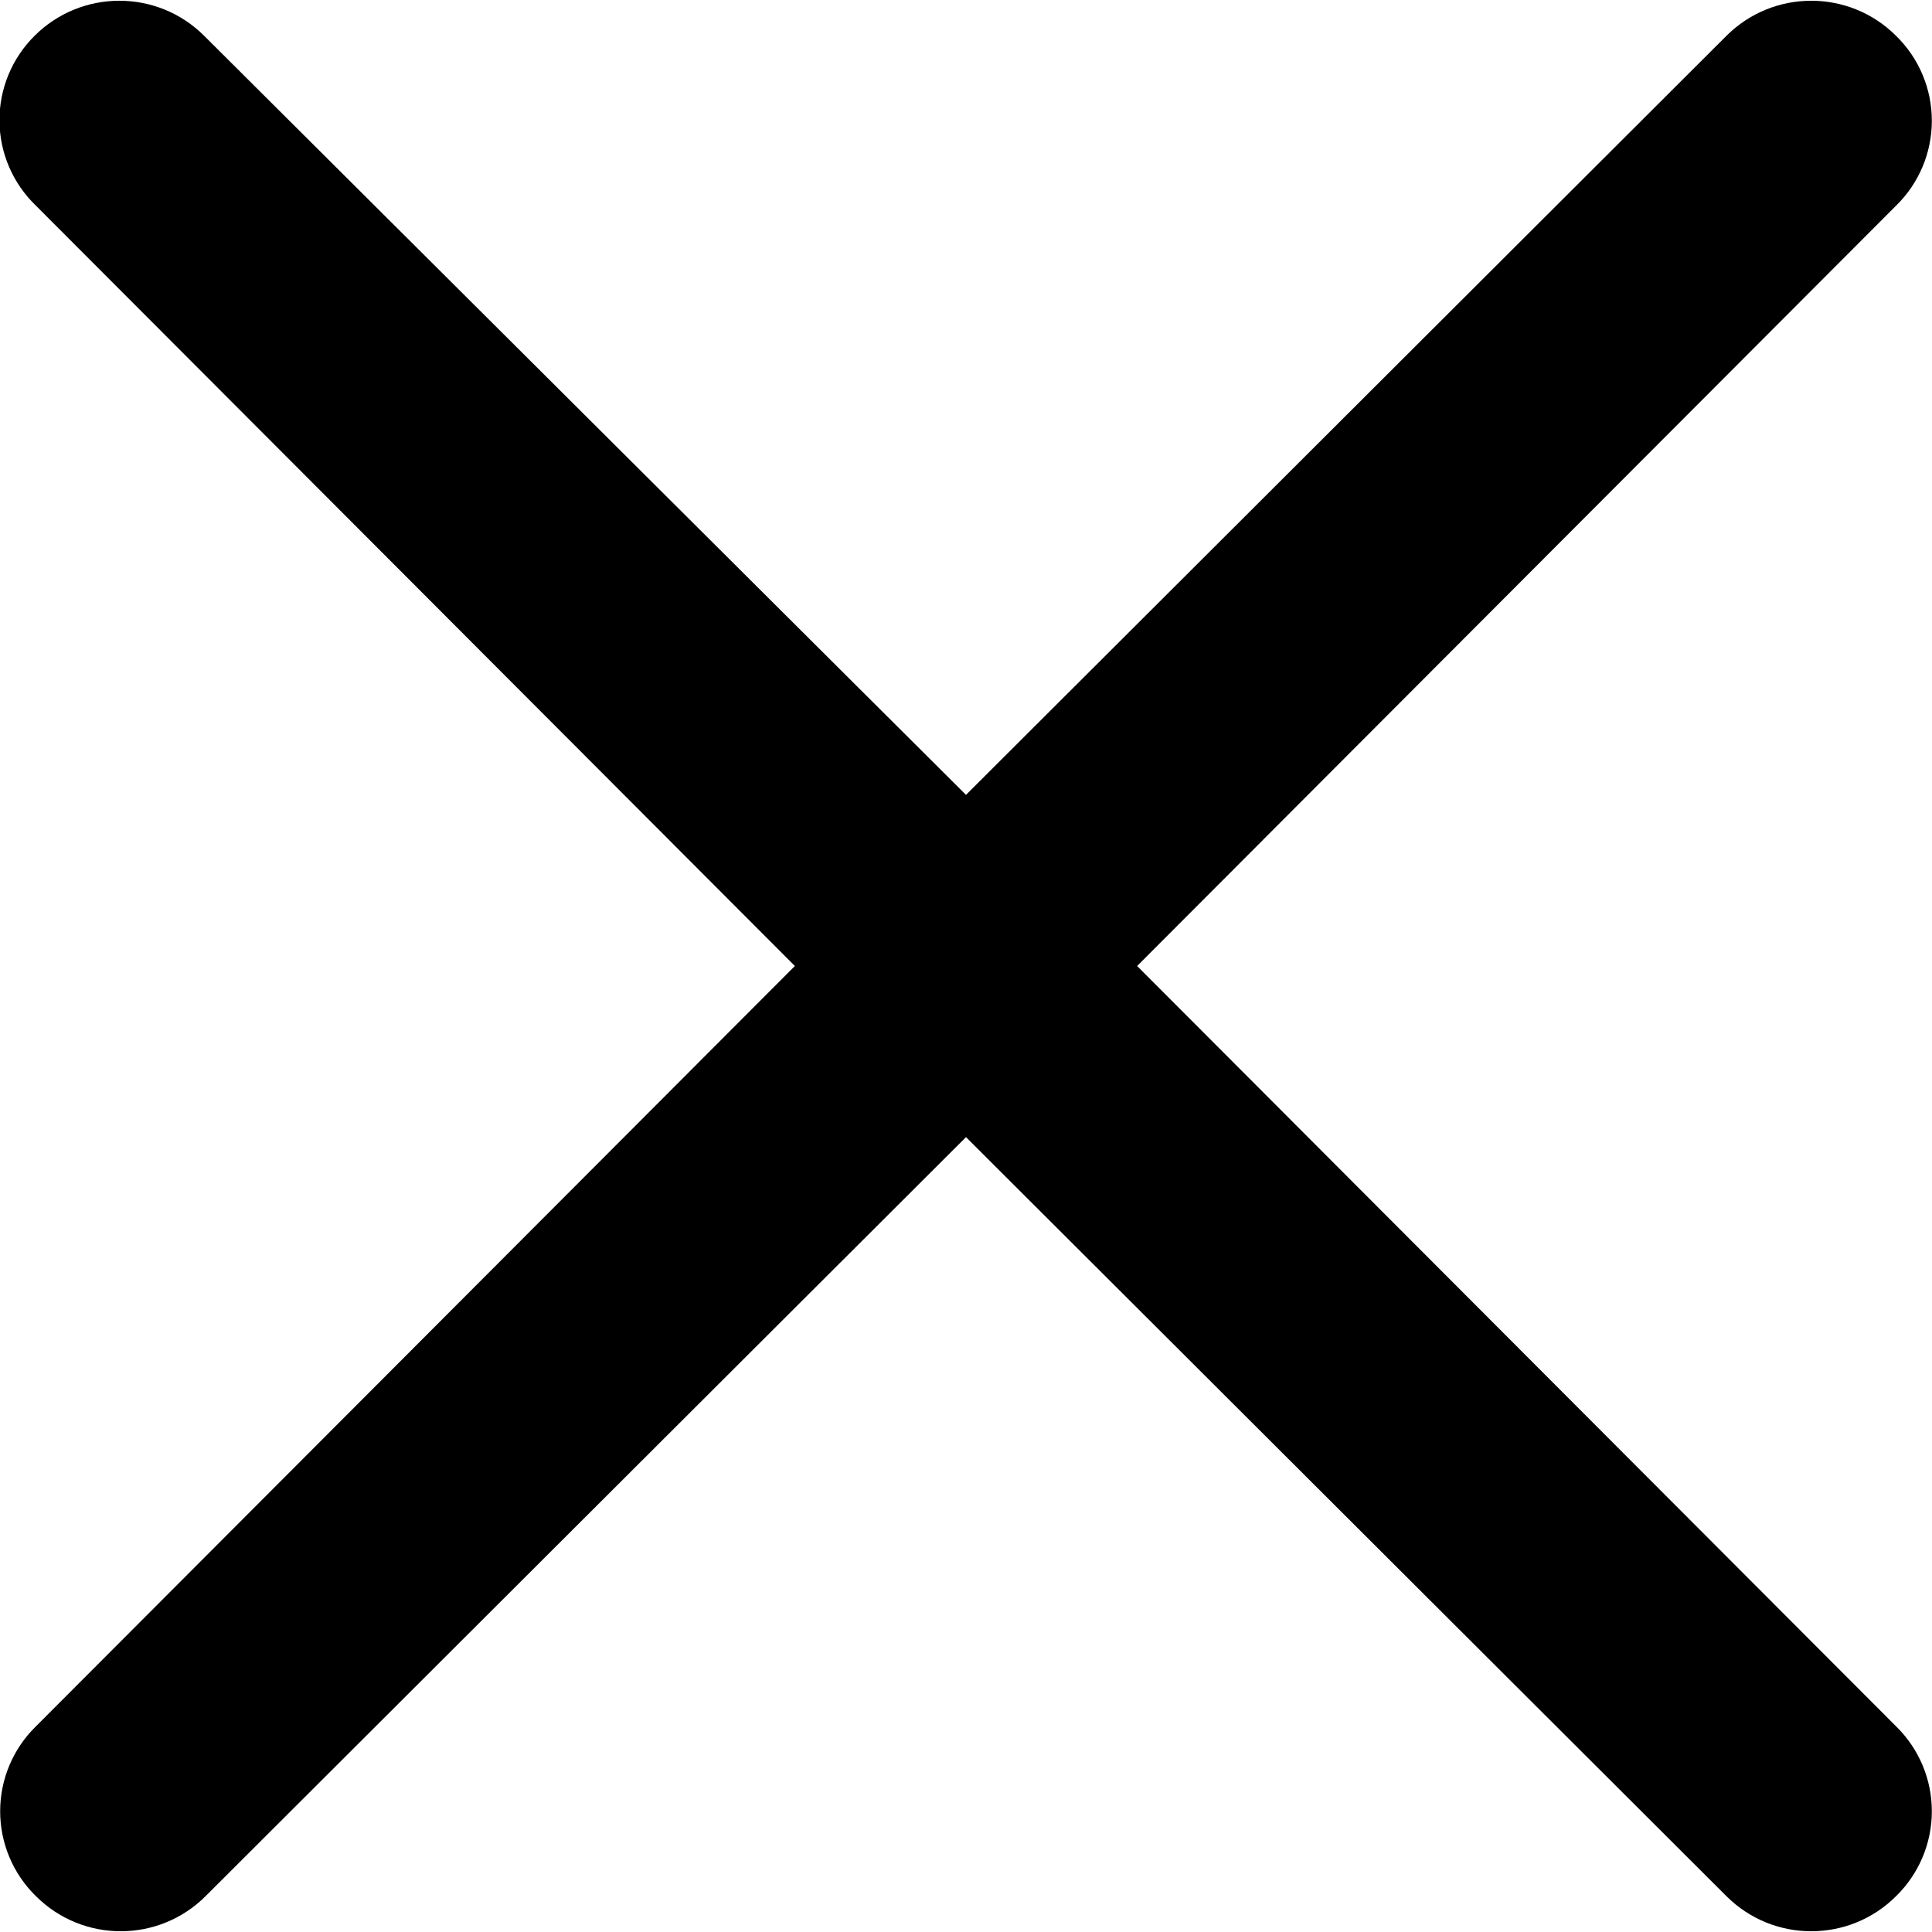
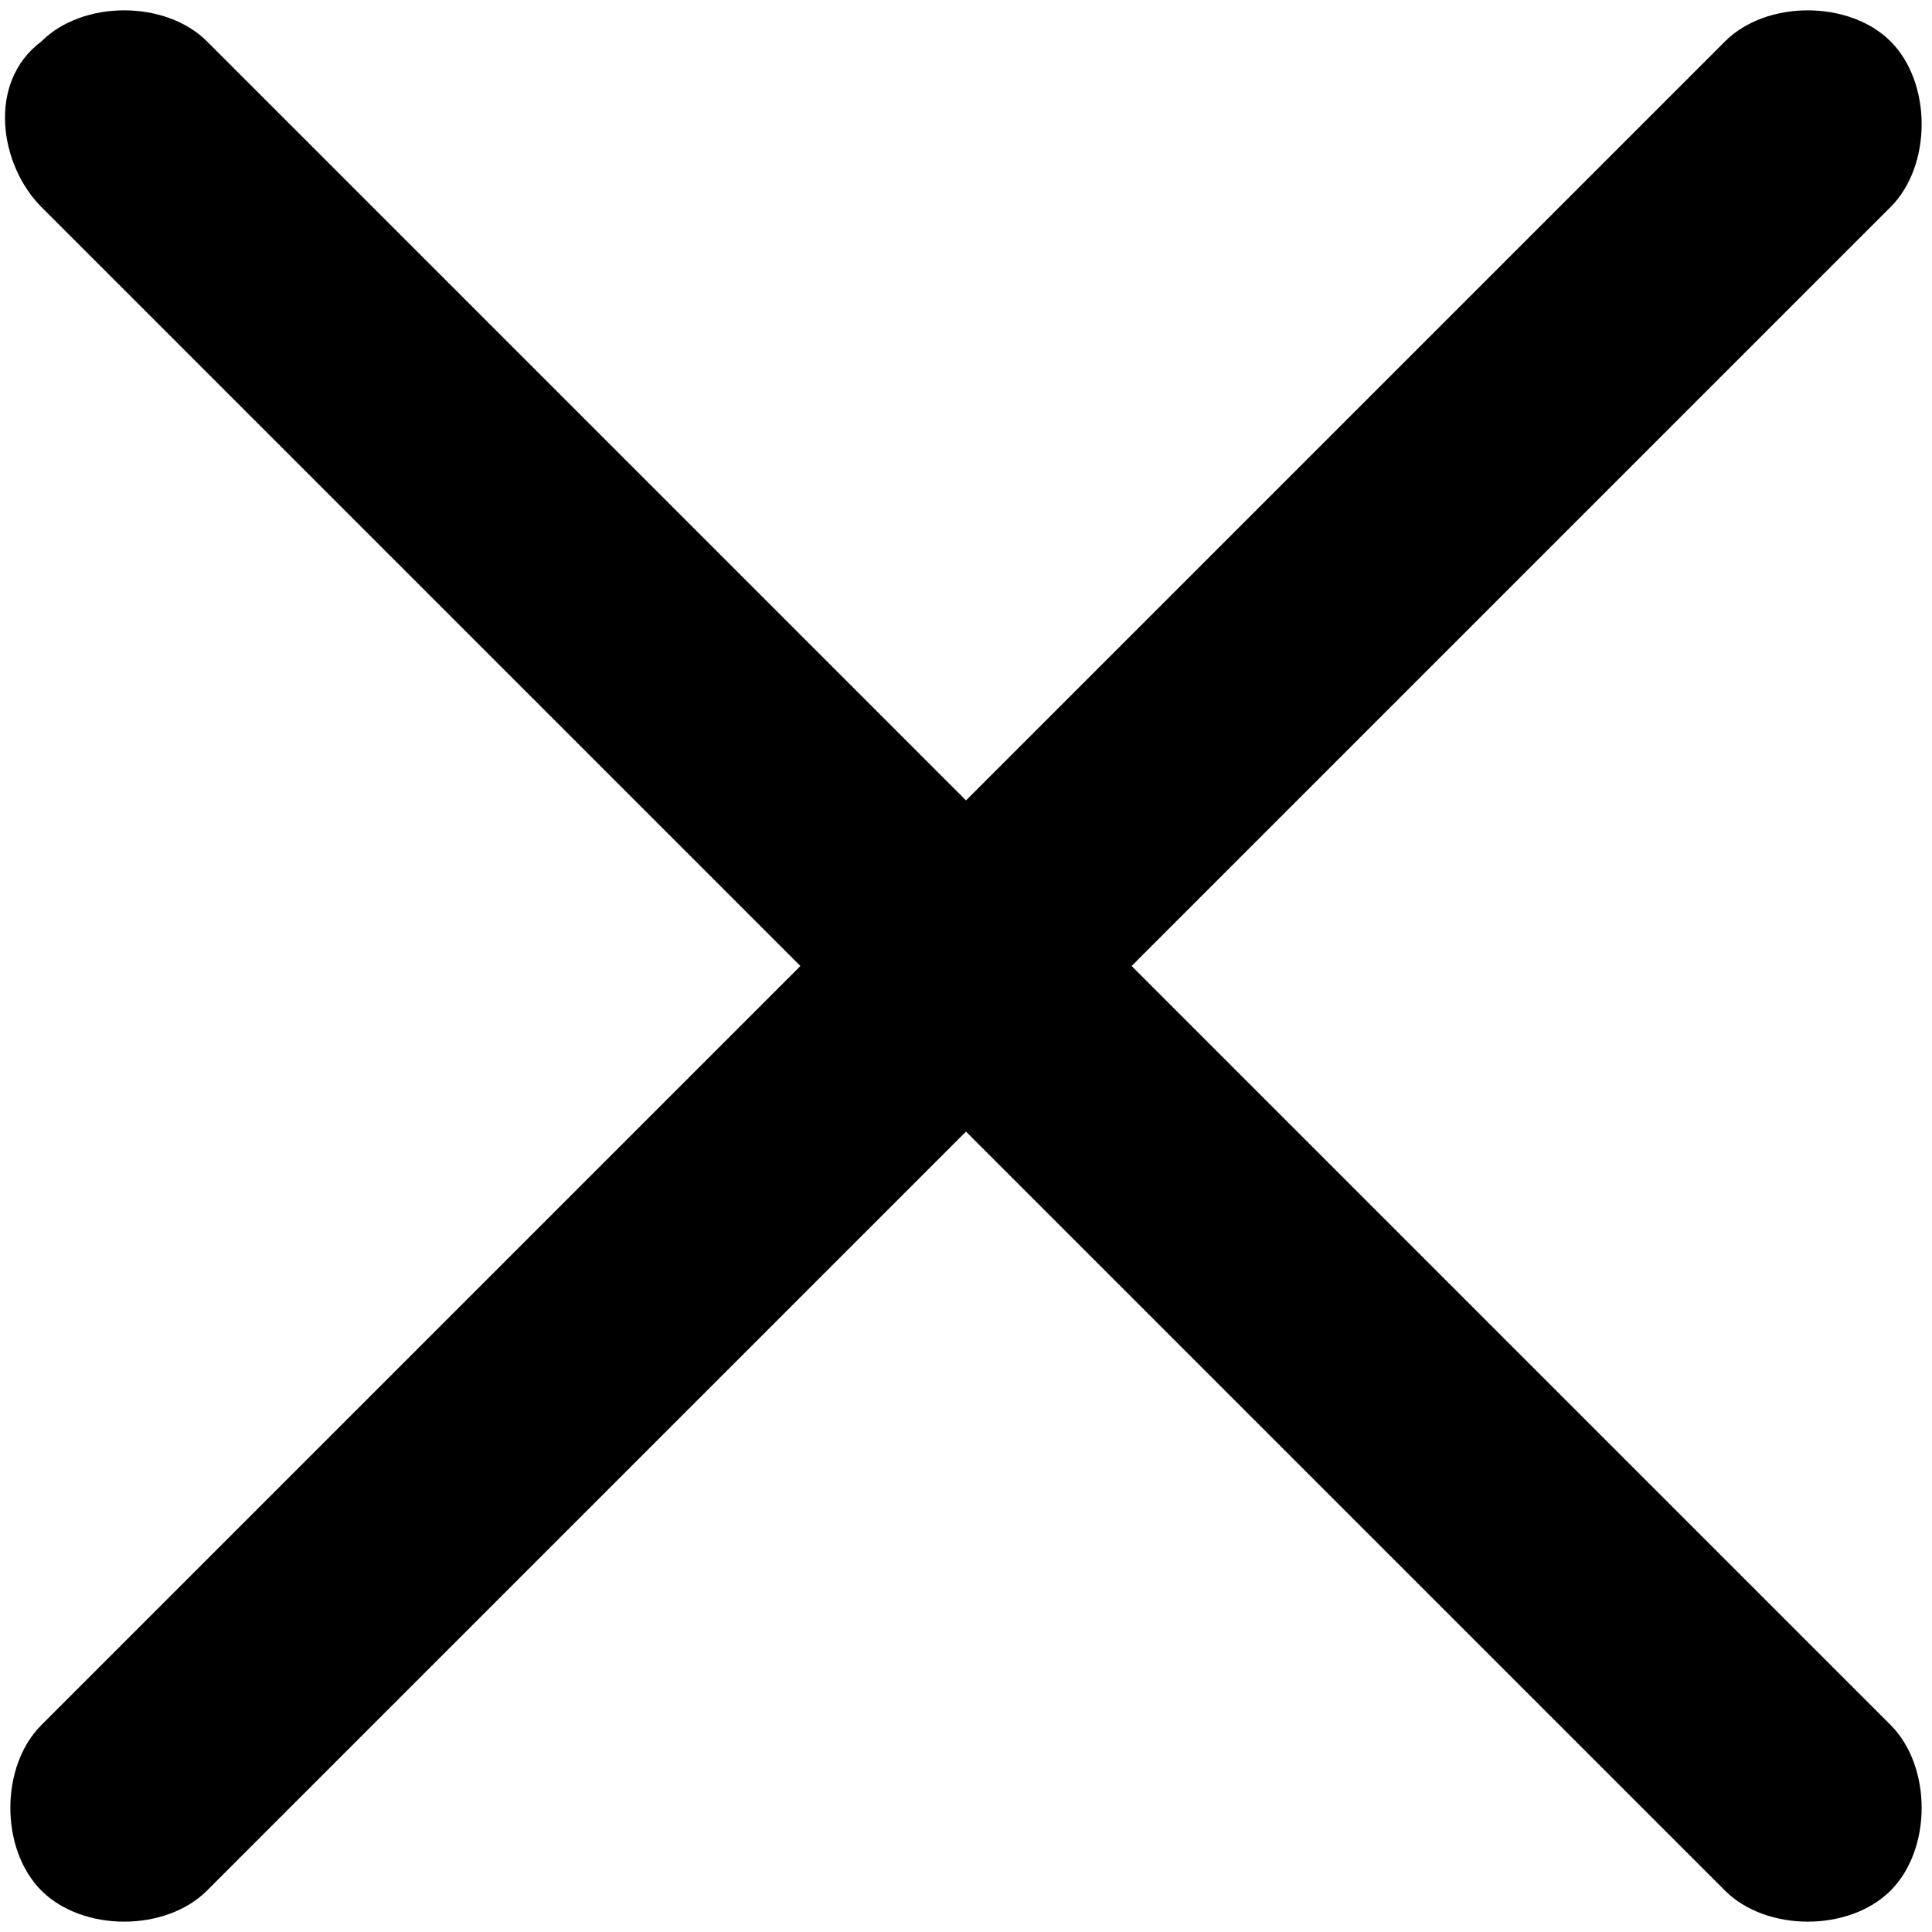
- <svg xmlns="http://www.w3.org/2000/svg" id="图层_1" data-name="图层 1" viewBox="0 0 14 14">
-   <path d="M7,5.76,12.51.26a.87.87,0,0,1,1.23,0h0a.86.86,0,0,1,0,1.23h0L8.24,7l5.5,5.51a.86.86,0,0,1,0,1.23.87.87,0,0,1-1.23,0h0L7,8.24l-5.51,5.5a.87.87,0,0,1-1.23,0h0a.86.86,0,0,1,0-1.23h0L5.76,7,.26,1.49A.86.86,0,0,1,.25.26h0a.87.87,0,0,1,1.23,0h0L7,5.76Z" transform="translate(0 0)" />
+ <svg xmlns="http://www.w3.org/2000/svg" version="1.1" id="图层_1" x="0px" y="0px" viewBox="0 0 14 14" style="enable-background:new 0 0 14 14;" xml:space="preserve">
+   <path d="M7,5.8l5.5-5.5c0.3-0.3,0.9-0.3,1.2,0l0,0c0.3,0.3,0.3,0.9,0,1.2c0,0,0,0,0,0l0,0L8.2,7l5.5,5.5c0.3,0.3,0.3,0.9,0,1.2  c0,0,0,0,0,0c-0.3,0.3-0.9,0.3-1.2,0l0,0L7,8.2l-5.5,5.5c-0.3,0.3-0.9,0.3-1.2,0l0,0c-0.3-0.3-0.3-0.9,0-1.2c0,0,0,0,0,0l0,0L5.8,7  L0.3,1.5c-0.3-0.3-0.4-0.9,0-1.2c0,0,0,0,0,0l0,0c0.3-0.3,0.9-0.3,1.2,0l0,0L7,5.8z" />
</svg>
